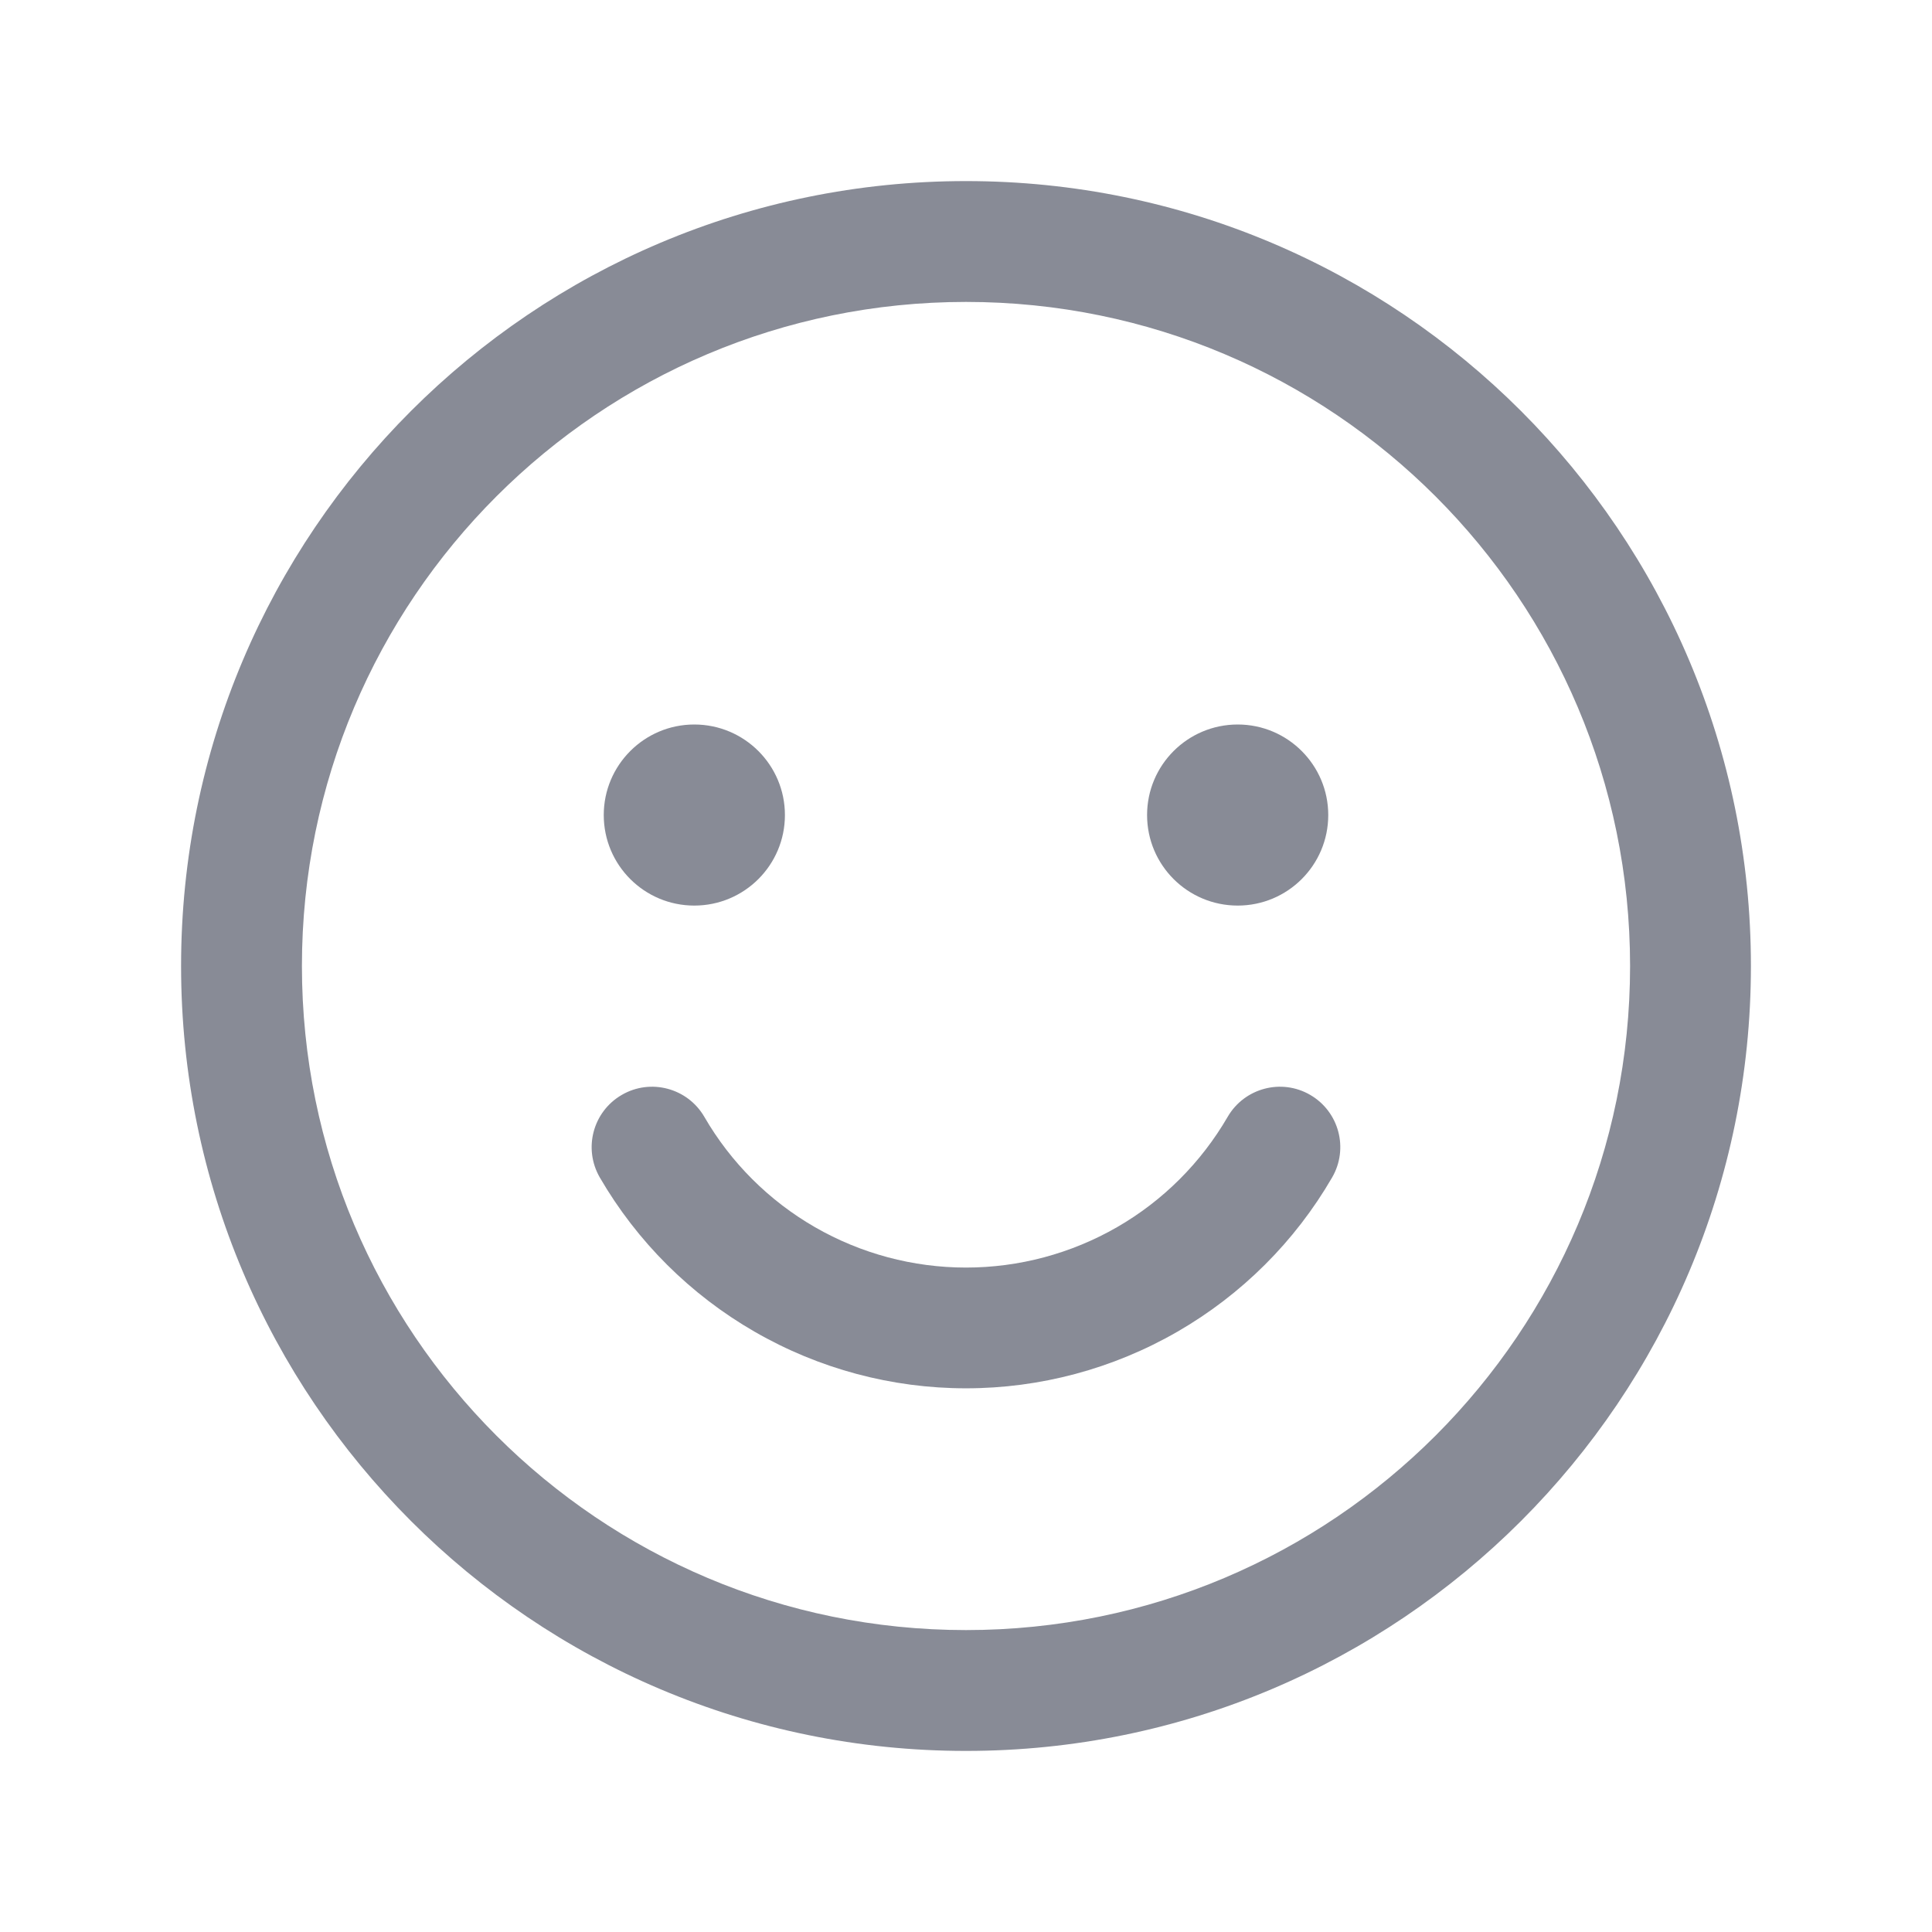
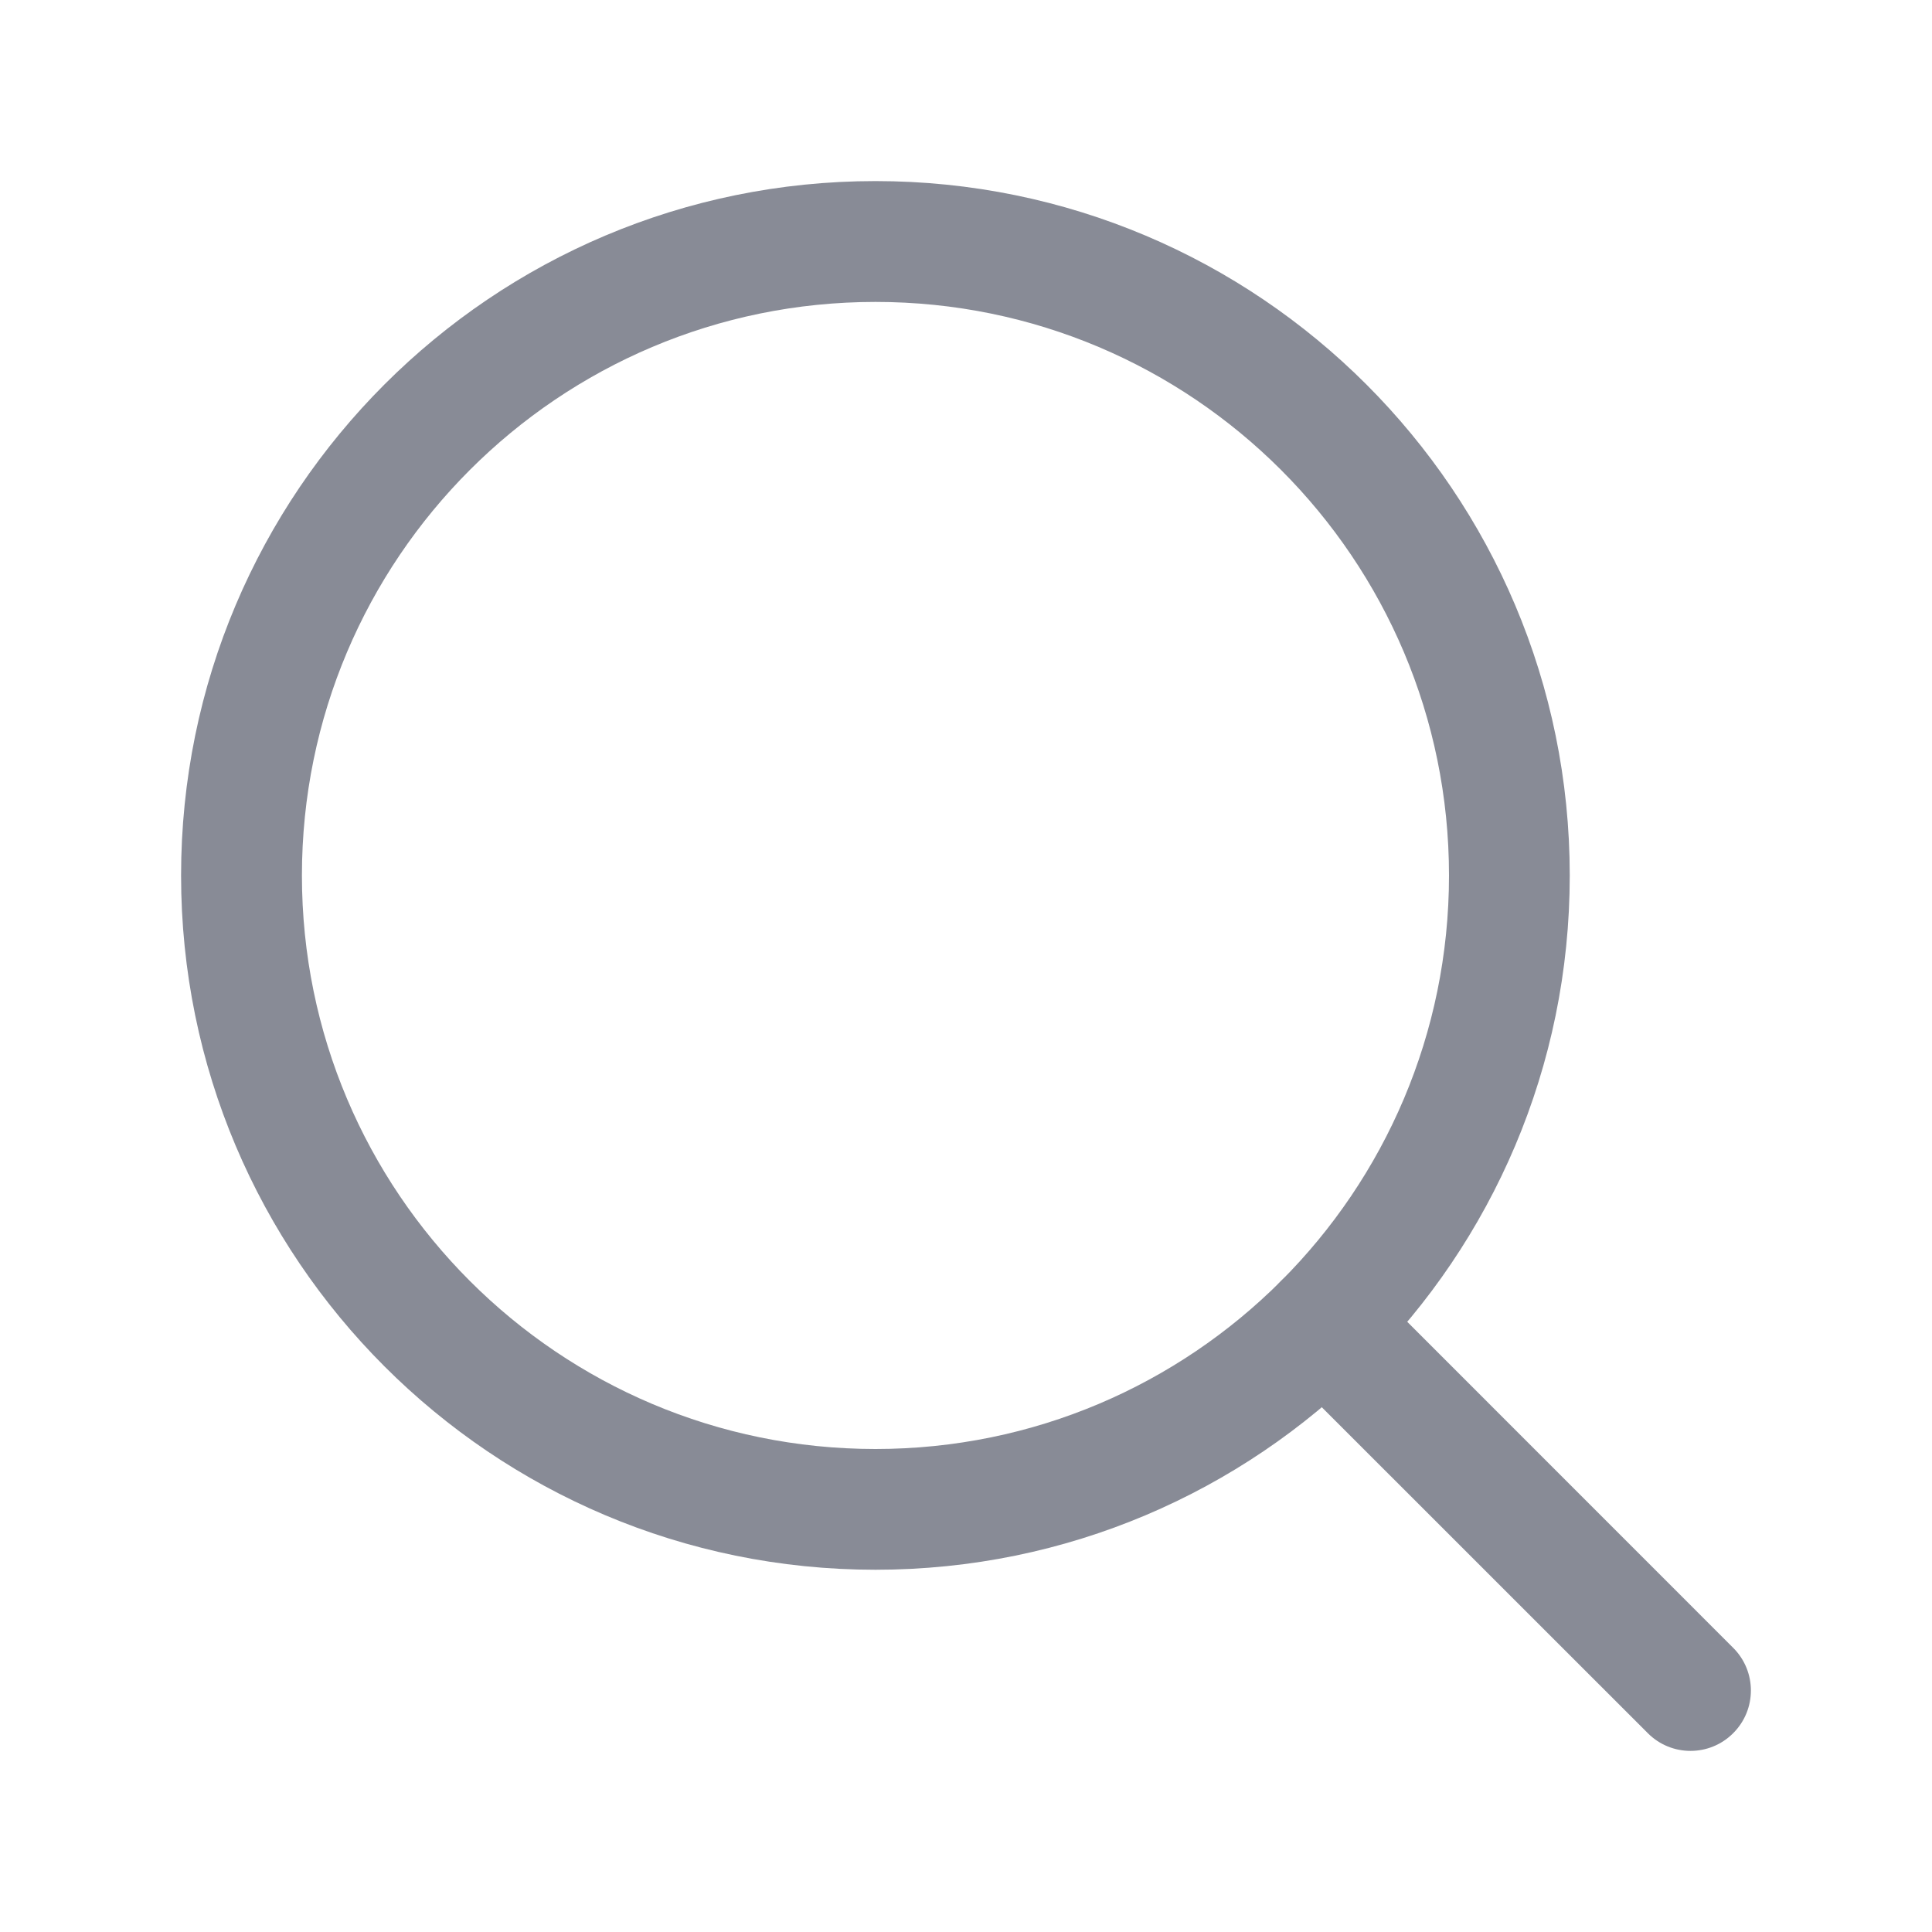
<svg xmlns="http://www.w3.org/2000/svg" width="22" height="22" viewBox="0 0 22 22" fill="none">
-   <path fill-rule="evenodd" clip-rule="evenodd" d="M11 3.438C6.823 3.438 3.438 6.823 3.438 11C3.438 15.177 6.823 18.562 11 18.562C15.177 18.562 18.562 15.177 18.562 11C18.562 6.823 15.177 3.438 11 3.438ZM2.062 11C2.062 6.064 6.064 2.062 11 2.062C15.936 2.062 19.938 6.064 19.938 11C19.938 15.936 15.936 19.938 11 19.938C6.064 19.938 2.062 15.936 2.062 11Z" fill="#888B96" />
-   <path d="M7.906 10.312C8.476 10.312 8.938 9.851 8.938 9.281C8.938 8.712 8.476 8.25 7.906 8.25C7.337 8.25 6.875 8.712 6.875 9.281C6.875 9.851 7.337 10.312 7.906 10.312Z" fill="#888B96" />
-   <path d="M14.094 10.312C14.663 10.312 15.125 9.851 15.125 9.281C15.125 8.712 14.663 8.25 14.094 8.25C13.524 8.25 13.062 8.712 13.062 9.281C13.062 9.851 13.524 10.312 14.094 10.312Z" fill="#888B96" />
-   <path fill-rule="evenodd" clip-rule="evenodd" d="M7.08 12.468C7.408 12.277 7.829 12.389 8.02 12.717C8.322 13.239 8.757 13.673 9.28 13.974C9.803 14.275 10.396 14.434 11 14.434C11.604 14.434 12.197 14.275 12.72 13.974C13.243 13.673 13.677 13.239 13.98 12.717C14.171 12.389 14.592 12.277 14.92 12.468C15.248 12.659 15.36 13.079 15.169 13.408C14.746 14.138 14.137 14.744 13.406 15.165C12.674 15.587 11.844 15.809 11 15.809C10.155 15.809 9.326 15.587 8.594 15.165C7.862 14.744 7.254 14.138 6.83 13.408C6.64 13.079 6.751 12.659 7.08 12.468Z" fill="#888B96" />
+   <path fill-rule="evenodd" clip-rule="evenodd" d="M9.969 3.438C6.362 3.438 3.438 6.362 3.438 9.969C3.438 13.576 6.362 16.5 9.969 16.5C13.576 16.5 16.5 13.576 16.5 9.969C16.5 6.362 13.576 3.438 9.969 3.438ZM2.062 9.969C2.062 5.602 5.602 2.062 9.969 2.062C14.335 2.062 17.875 5.602 17.875 9.969C17.875 14.335 14.335 17.875 9.969 17.875C5.602 17.875 2.062 14.335 2.062 9.969Z" fill="#888B96" />
+   <path fill-rule="evenodd" clip-rule="evenodd" d="M14.587 14.587C14.856 14.319 15.291 14.319 15.56 14.587L19.736 18.764C20.005 19.032 20.005 19.468 19.736 19.736C19.468 20.005 19.032 20.005 18.764 19.736L14.587 15.56C14.319 15.291 14.319 14.856 14.587 14.587Z" fill="#888B96" />
</svg>
